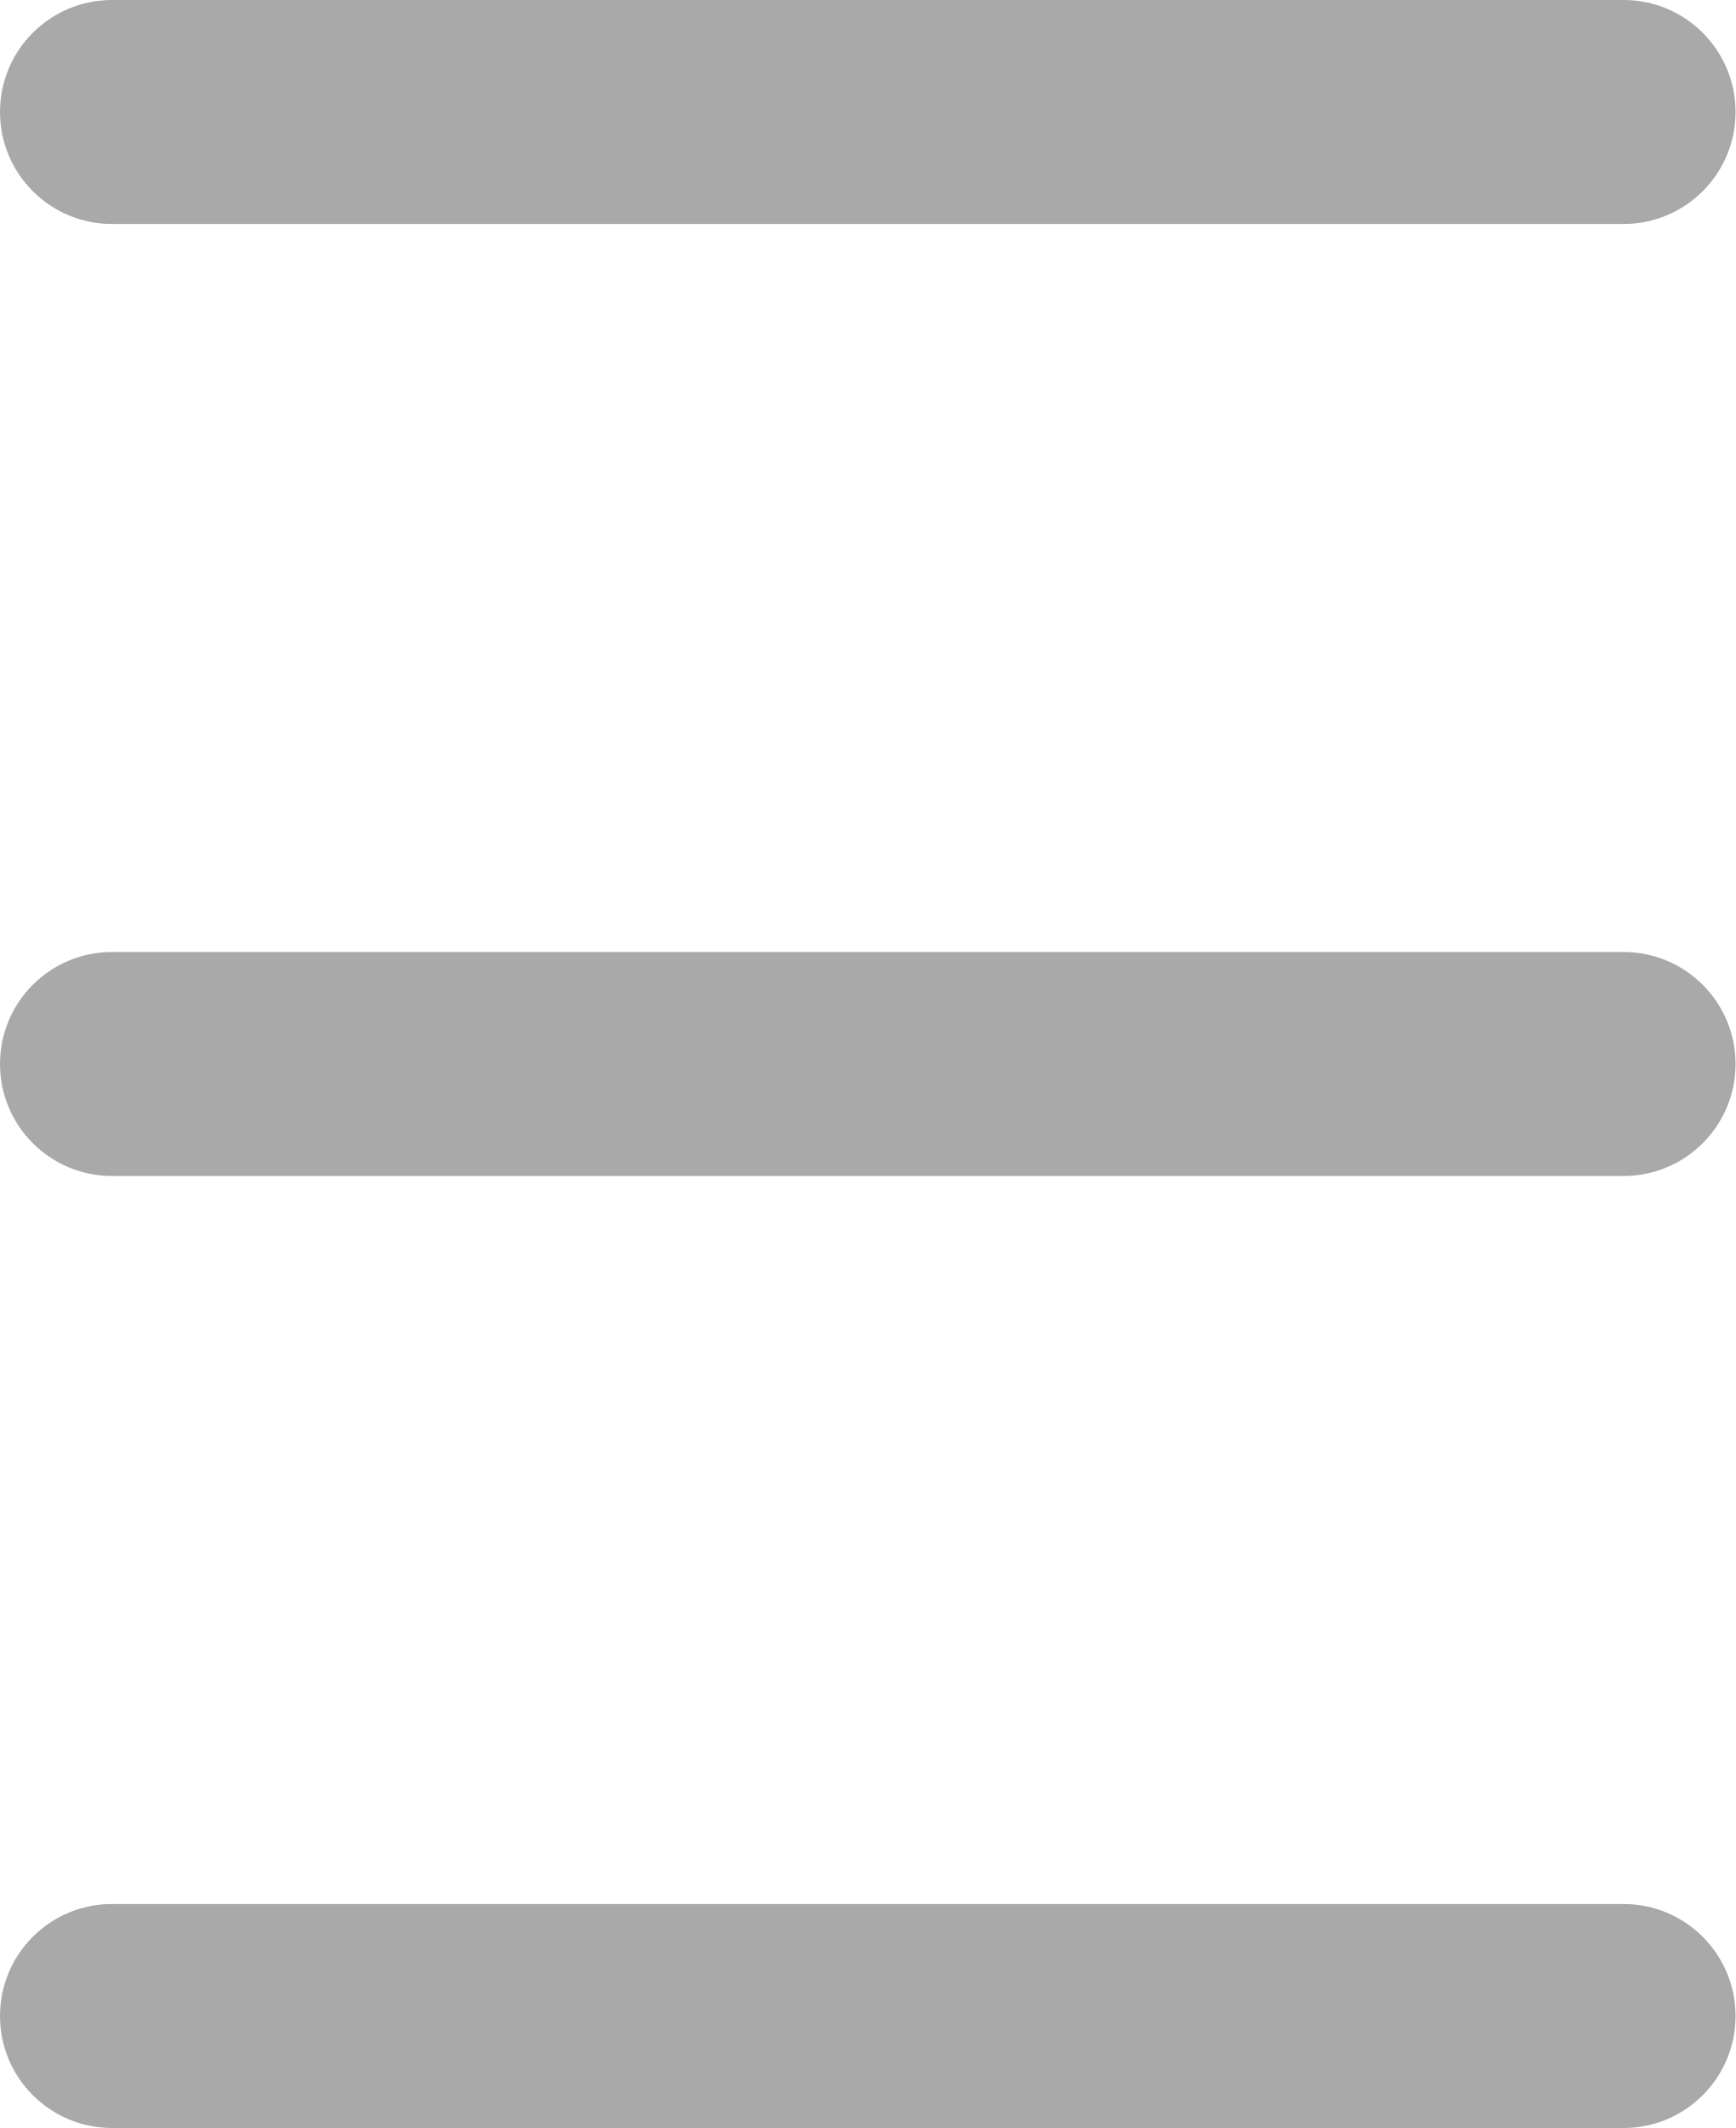
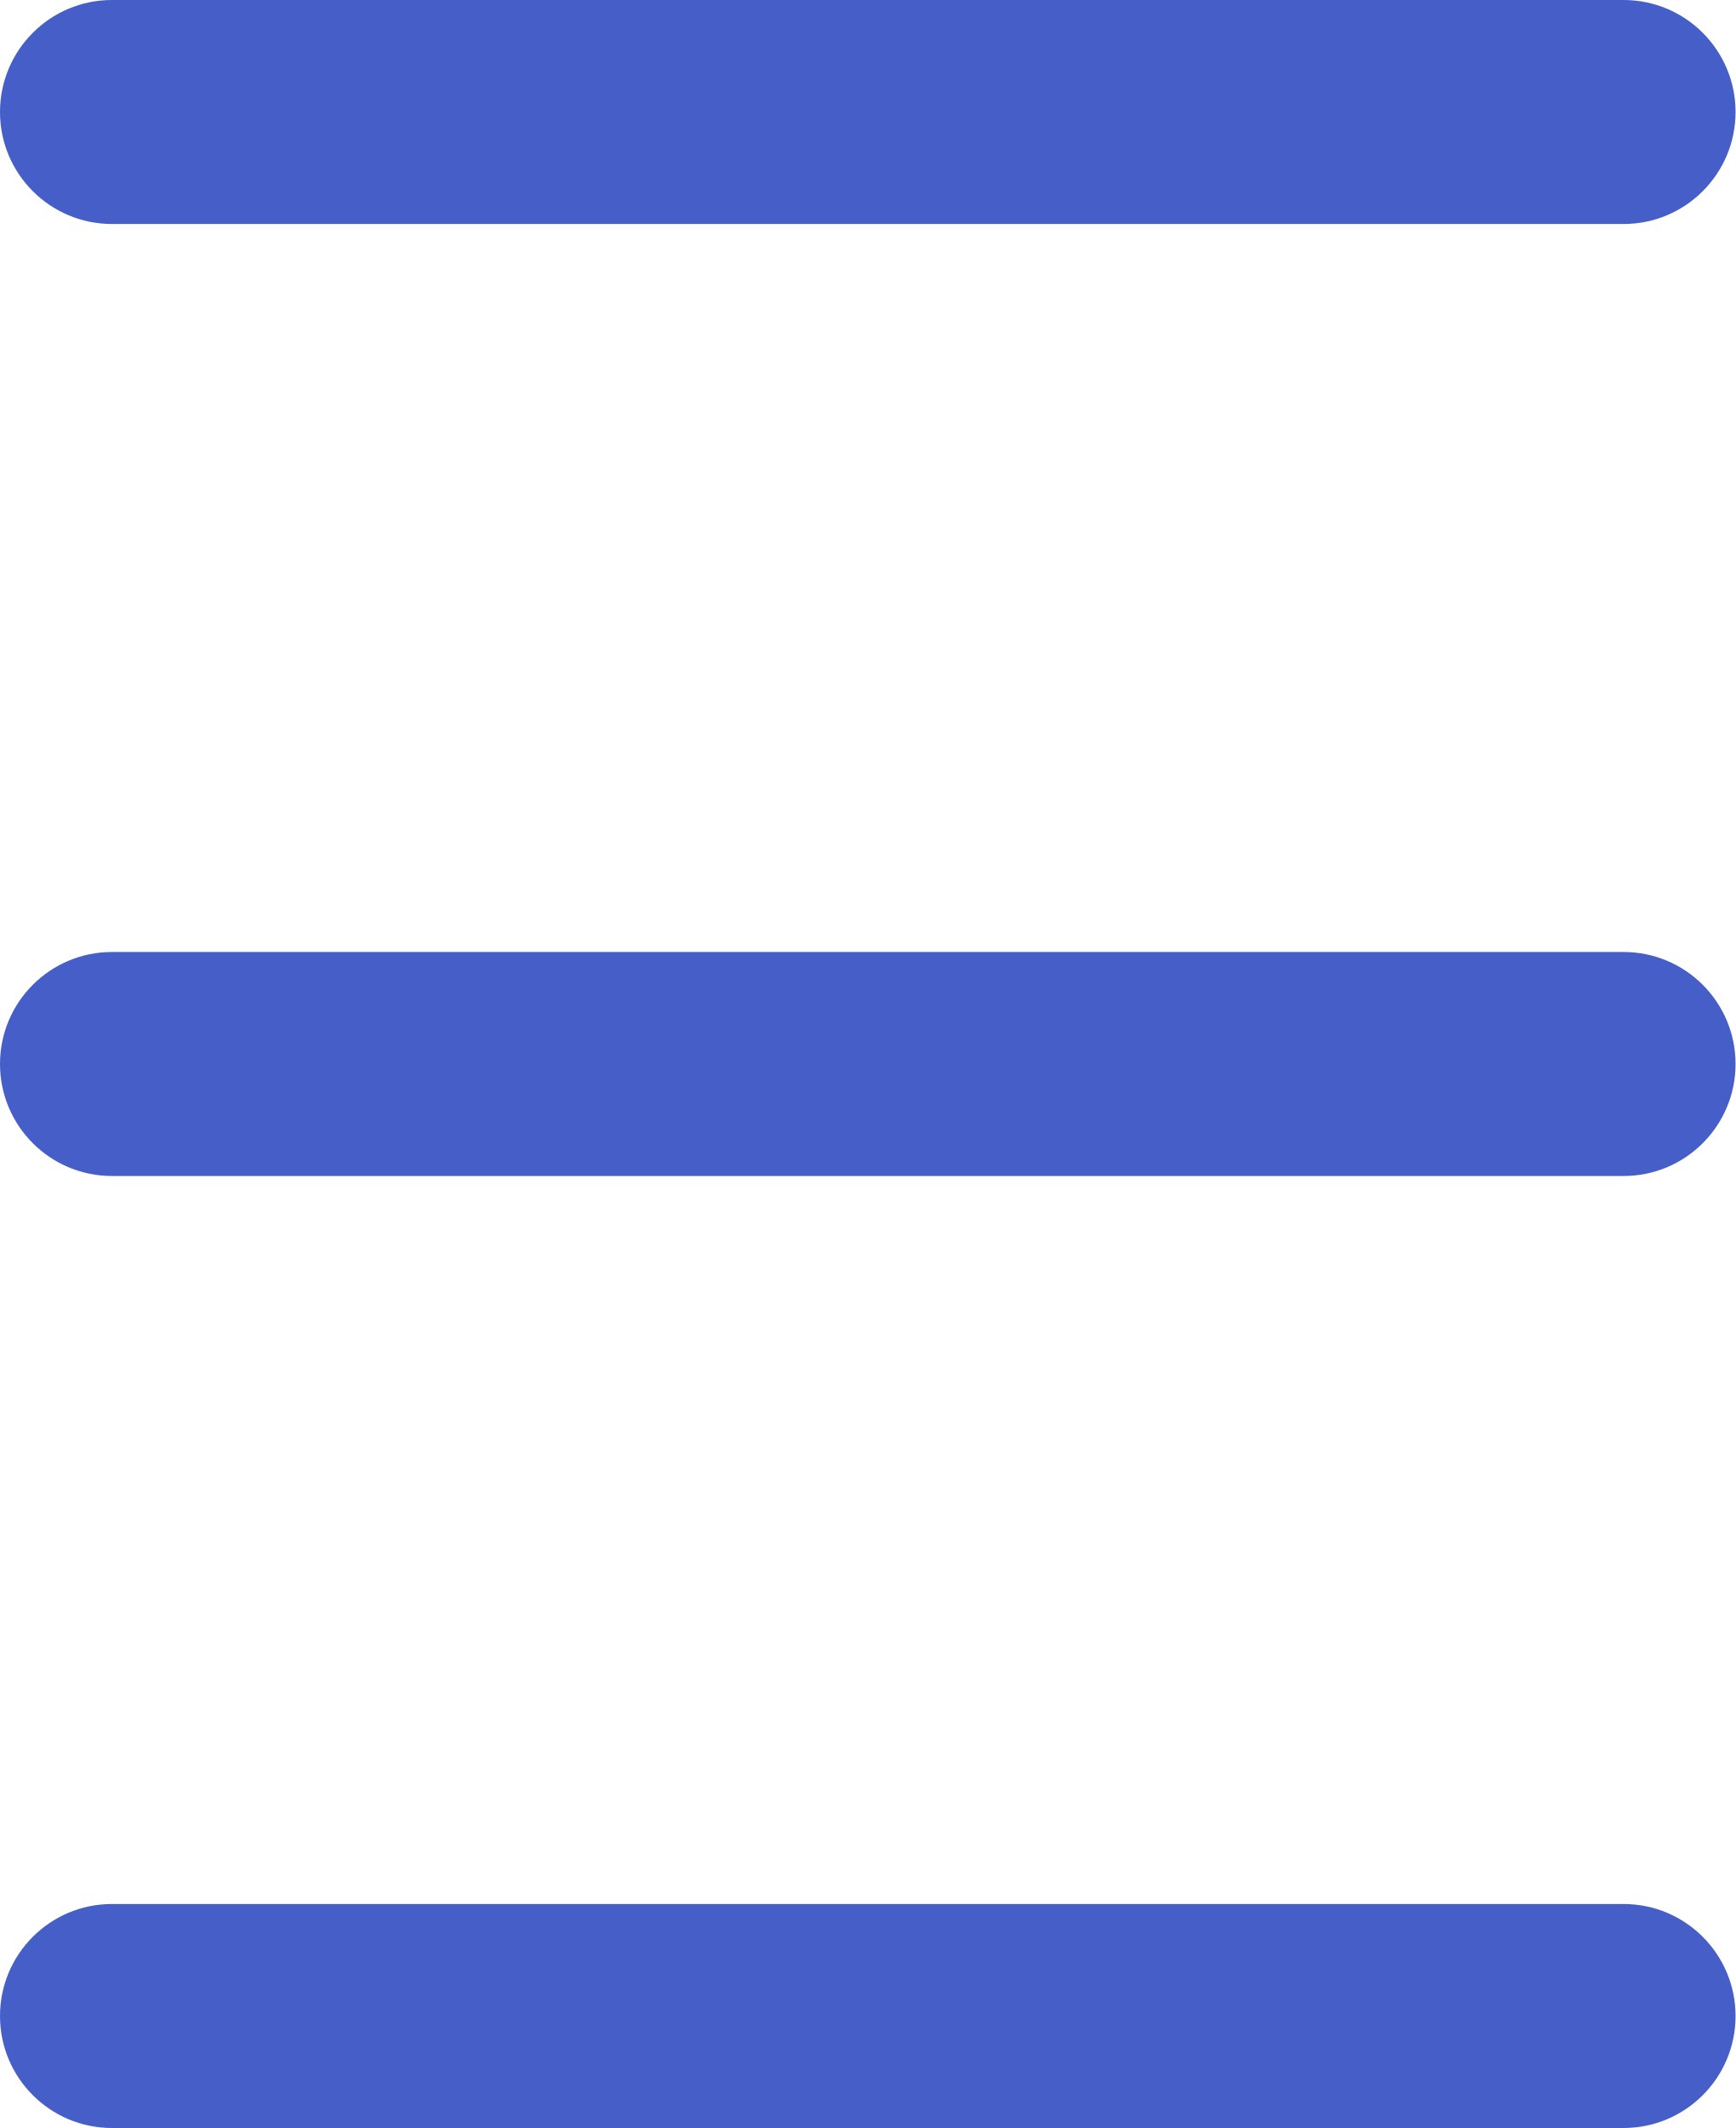
<svg xmlns="http://www.w3.org/2000/svg" width="31" height="38" viewBox="0 0 31 38" fill="none">
  <g id="Option Bars">
    <g id="Group 4">
-       <rect id="Rectangle 3" width="31" height="4" rx="2" fill="#A9A9A9" />
-       <rect id="Rectangle 2" y="17" width="31" height="4" rx="2" fill="#A9A9A9" />
+       <rect id="Rectangle 3" width="31" height="4" rx="2" fill="#465FC8" />
+       <rect id="Rectangle 2" y="17" width="31" height="4" rx="2" fill="#465FC8" />
+       <rect id="Rectangle 1" y="34" width="31" height="4" rx="2" fill="#465FC8" />
    </g>
-     <rect id="Rectangle 1" y="34" width="31" height="4" rx="2" fill="#A9A9A9" />
  </g>
</svg>
